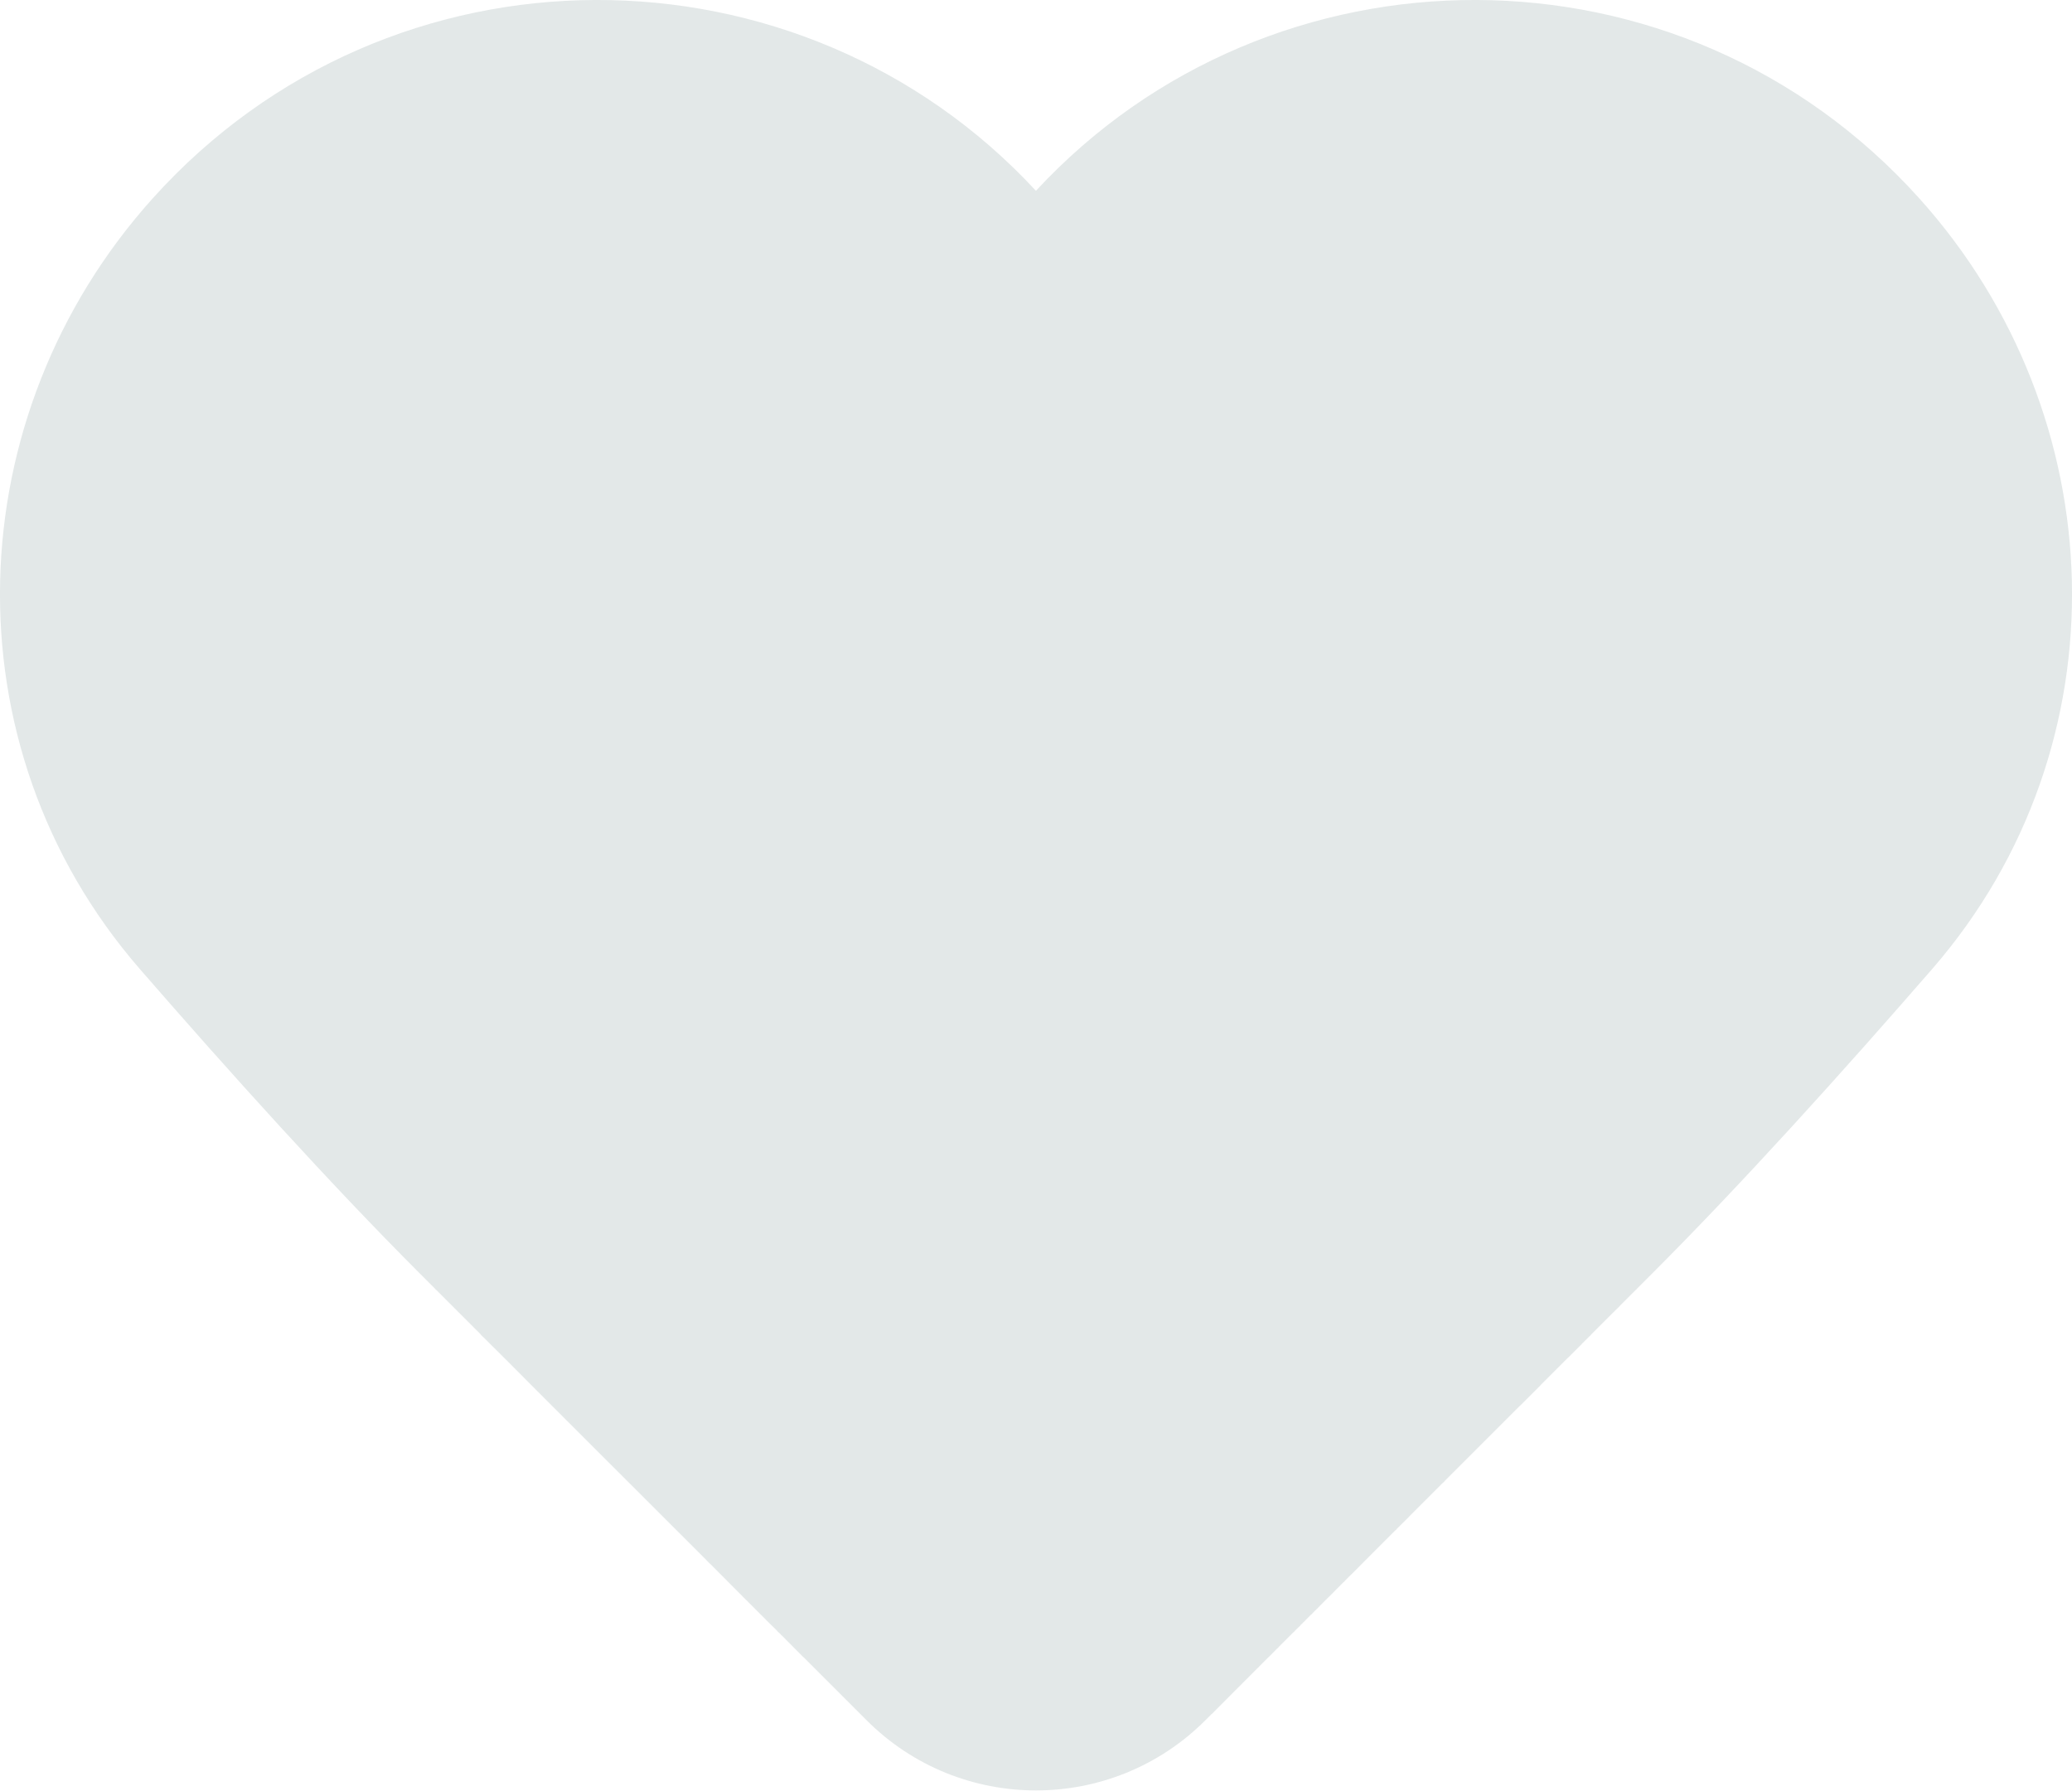
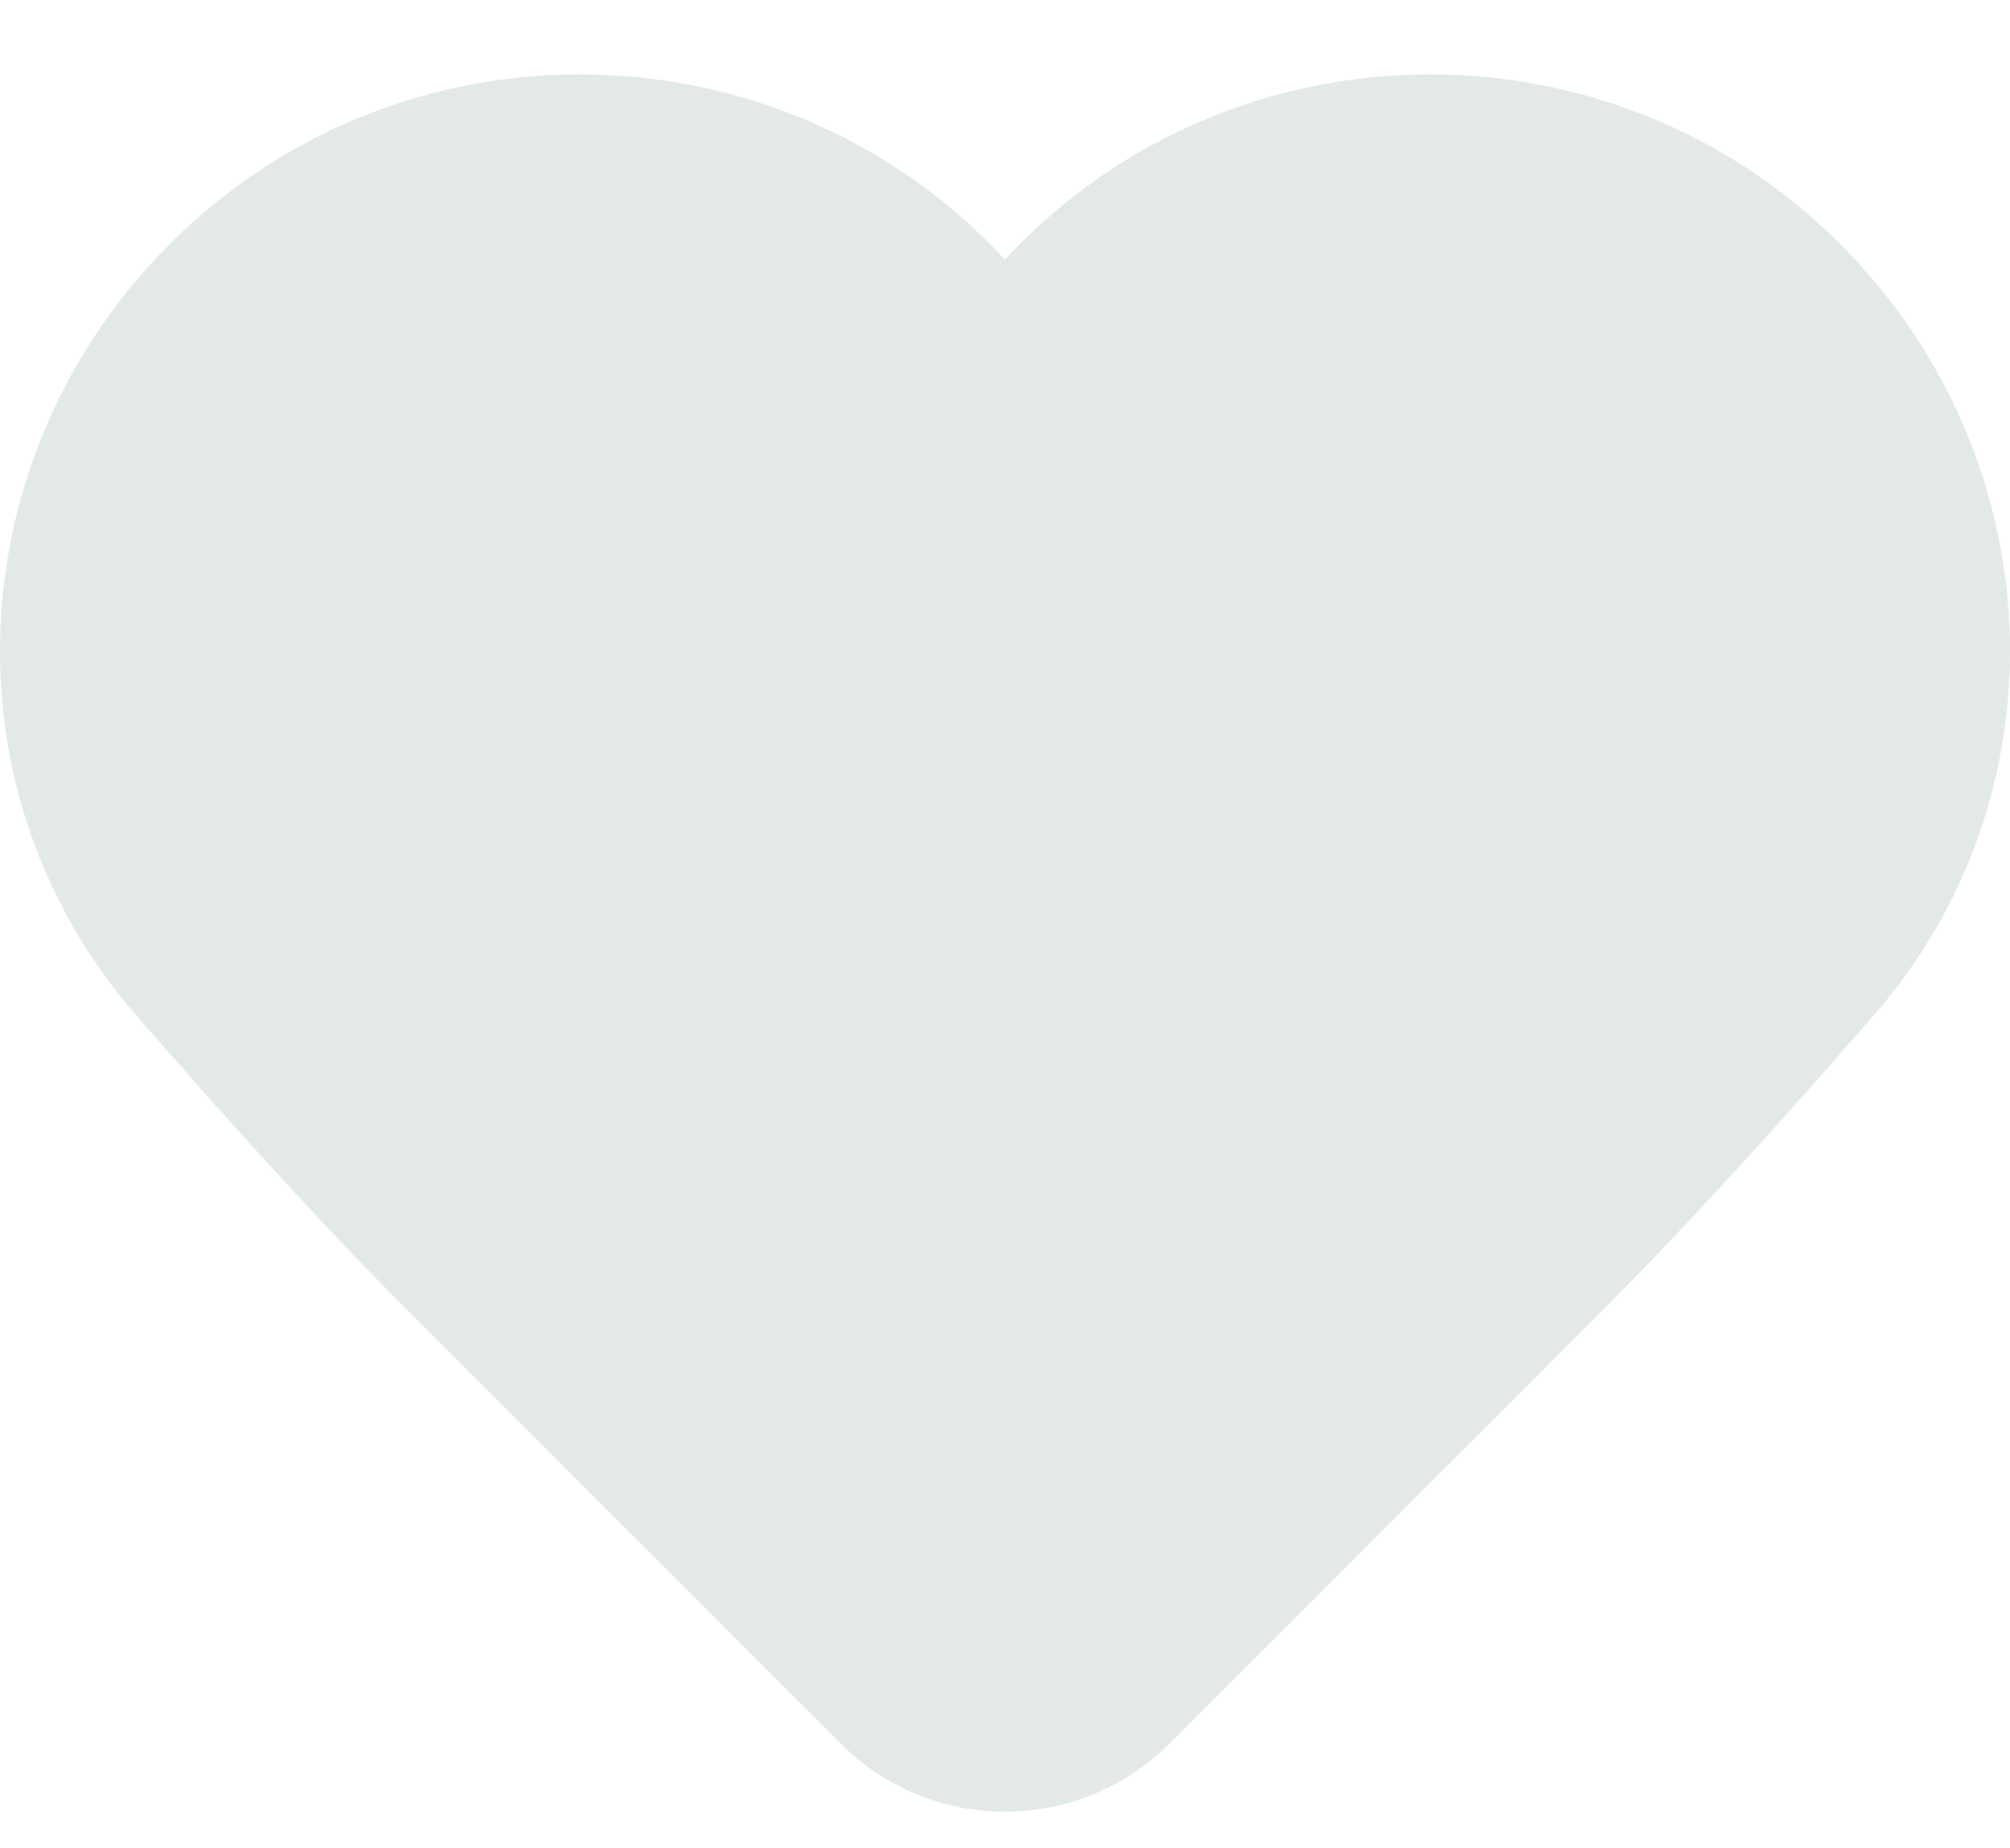
- <svg xmlns="http://www.w3.org/2000/svg" preserveAspectRatio="none" overflow="visible" style="display: block;" width="16.213" height="14.01" viewBox="0 0 16.213 14.01" fill="none">
+ <svg xmlns="http://www.w3.org/2000/svg" preserveAspectRatio="none" overflow="visible" style="display: block;" width="16.213" height="14.9" viewBox="0 -0.6 16.213 14.9" fill="none">
  <path id="Union" d="M8.106 1.493C9.948 -0.496 13.154 -0.519 15.017 1.551C16.547 3.251 16.639 5.83 15.121 7.58C14.414 8.394 13.628 9.265 12.923 9.97L12.812 10.081C12.81 10.083 12.808 10.086 12.806 10.088C12.804 10.091 12.801 10.092 12.799 10.094L12.672 10.221C12.67 10.223 12.668 10.226 12.666 10.229C12.664 10.231 12.661 10.232 12.659 10.235L12.636 10.257C12.634 10.259 12.633 10.262 12.63 10.264C12.628 10.266 12.625 10.268 12.623 10.27L12.451 10.442C12.449 10.444 12.447 10.447 12.445 10.45C12.443 10.452 12.44 10.453 12.438 10.456L12.379 10.514C12.377 10.517 12.375 10.519 12.373 10.522C12.371 10.524 12.368 10.525 12.366 10.528L12.278 10.616C12.275 10.618 12.274 10.621 12.271 10.623C12.269 10.625 12.266 10.627 12.264 10.629L12.059 10.834C12.057 10.836 12.055 10.839 12.053 10.841L11.899 10.995C11.897 10.998 11.893 11 11.891 11.002L11.305 11.588C11.303 11.591 11.301 11.594 11.299 11.596C11.296 11.598 11.294 11.601 11.291 11.603C11.289 11.605 11.286 11.607 11.284 11.609L11.174 11.719C11.172 11.721 11.17 11.724 11.168 11.726C11.166 11.729 11.163 11.73 11.161 11.732L11.03 11.863C11.028 11.865 11.026 11.868 11.024 11.87C11.022 11.873 11.019 11.874 11.017 11.877L10.93 11.963C10.928 11.966 10.926 11.968 10.924 11.971C10.922 11.973 10.919 11.974 10.916 11.977L10.76 12.133C10.758 12.135 10.756 12.138 10.754 12.14C10.752 12.143 10.749 12.144 10.747 12.146L10.58 12.314C10.577 12.316 10.576 12.319 10.573 12.321C10.571 12.323 10.568 12.325 10.566 12.327L10.525 12.368C10.523 12.371 10.521 12.374 10.519 12.376C10.516 12.378 10.514 12.38 10.511 12.382L10.403 12.491C10.4 12.493 10.399 12.496 10.396 12.498C10.394 12.5 10.391 12.502 10.389 12.504C10.387 12.506 10.385 12.509 10.383 12.511C10.381 12.514 10.378 12.515 10.376 12.517L10.303 12.591C10.3 12.593 10.299 12.596 10.296 12.598C10.294 12.6 10.291 12.602 10.289 12.604L10.27 12.624C10.267 12.626 10.266 12.629 10.264 12.631C10.261 12.633 10.258 12.635 10.256 12.637L10.217 12.676C10.215 12.678 10.213 12.681 10.211 12.683C10.209 12.686 10.206 12.687 10.204 12.69C10.202 12.692 10.2 12.694 10.197 12.696C10.195 12.698 10.194 12.701 10.191 12.703C10.189 12.705 10.186 12.707 10.184 12.709L10.178 12.715C10.176 12.717 10.174 12.72 10.172 12.723C10.17 12.725 10.167 12.726 10.165 12.729L10.133 12.76C10.131 12.762 10.129 12.765 10.127 12.768C10.125 12.77 10.122 12.772 10.119 12.774L10.107 12.786C10.105 12.788 10.103 12.791 10.101 12.793C10.099 12.795 10.096 12.797 10.094 12.799L10.006 12.887C10.004 12.889 10.002 12.893 10 12.895C9.998 12.897 9.995 12.899 9.992 12.901L9.938 12.956C9.935 12.958 9.933 12.961 9.931 12.963C9.929 12.965 9.926 12.967 9.924 12.969L9.851 13.042C9.849 13.044 9.848 13.047 9.846 13.048C9.844 13.05 9.842 13.052 9.84 13.053L9.496 13.398C9.487 13.407 9.495 13.399 9.486 13.409C9.484 13.41 9.482 13.412 9.48 13.413L9.432 13.461C8.7 14.193 7.513 14.193 6.781 13.461L6.289 12.969C6.287 12.967 6.284 12.965 6.282 12.963C6.279 12.961 6.277 12.958 6.275 12.956L6.119 12.799C6.117 12.797 6.114 12.795 6.112 12.793C6.11 12.791 6.108 12.788 6.106 12.786C6.104 12.784 6.102 12.782 6.1 12.78C6.083 12.763 6.103 12.785 6.086 12.768C6.084 12.765 6.082 12.762 6.08 12.76C6.078 12.758 6.076 12.756 6.074 12.754C6.051 12.731 6.045 12.726 6.022 12.703C5.975 12.657 5.859 12.539 5.81 12.491L5.564 12.244C5.54 12.22 5.56 12.242 5.536 12.217C5.533 12.215 5.532 12.212 5.53 12.21L4.439 11.12C4.335 11.015 4.308 10.99 4.204 10.885C4.152 10.833 4.022 10.703 3.971 10.651L3.797 10.478C3.755 10.435 3.811 10.492 3.768 10.45C3.759 10.44 3.764 10.444 3.755 10.435L3.414 10.094C3.412 10.092 3.409 10.091 3.407 10.088C3.405 10.086 3.403 10.083 3.401 10.081C3.351 10.031 3.339 10.019 3.29 9.97C2.585 9.265 1.799 8.394 1.092 7.58C-0.426 5.83 -0.334 3.251 1.196 1.551C3.059 -0.519 6.265 -0.496 8.106 1.493Z" fill="#E3E8E8" />
</svg>
